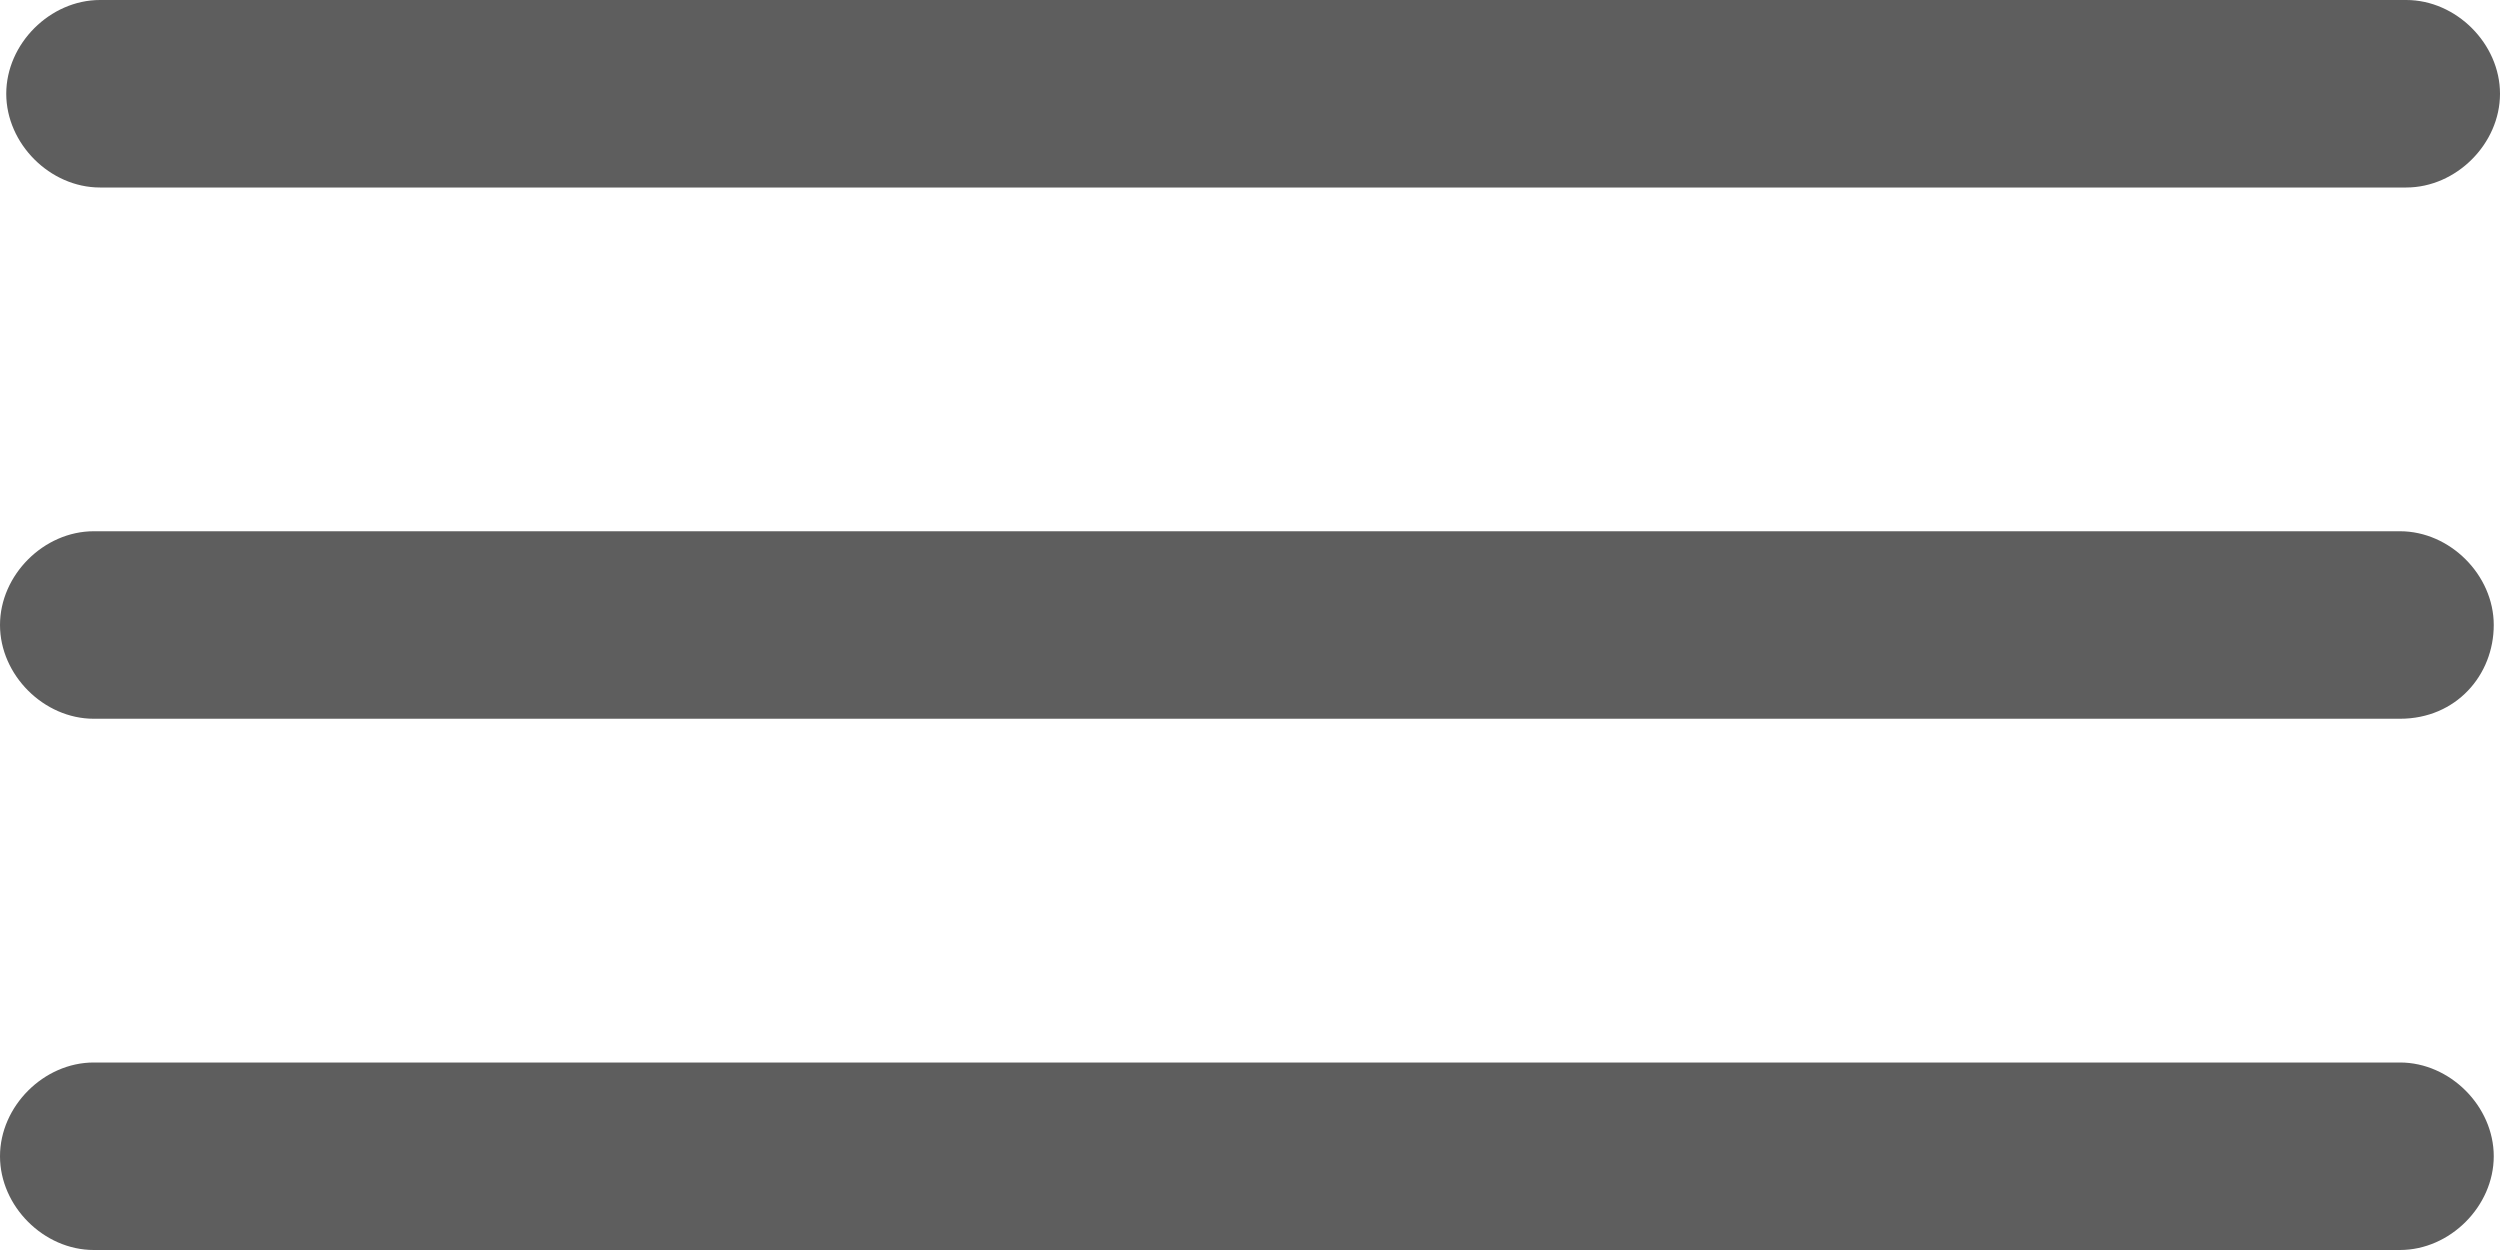
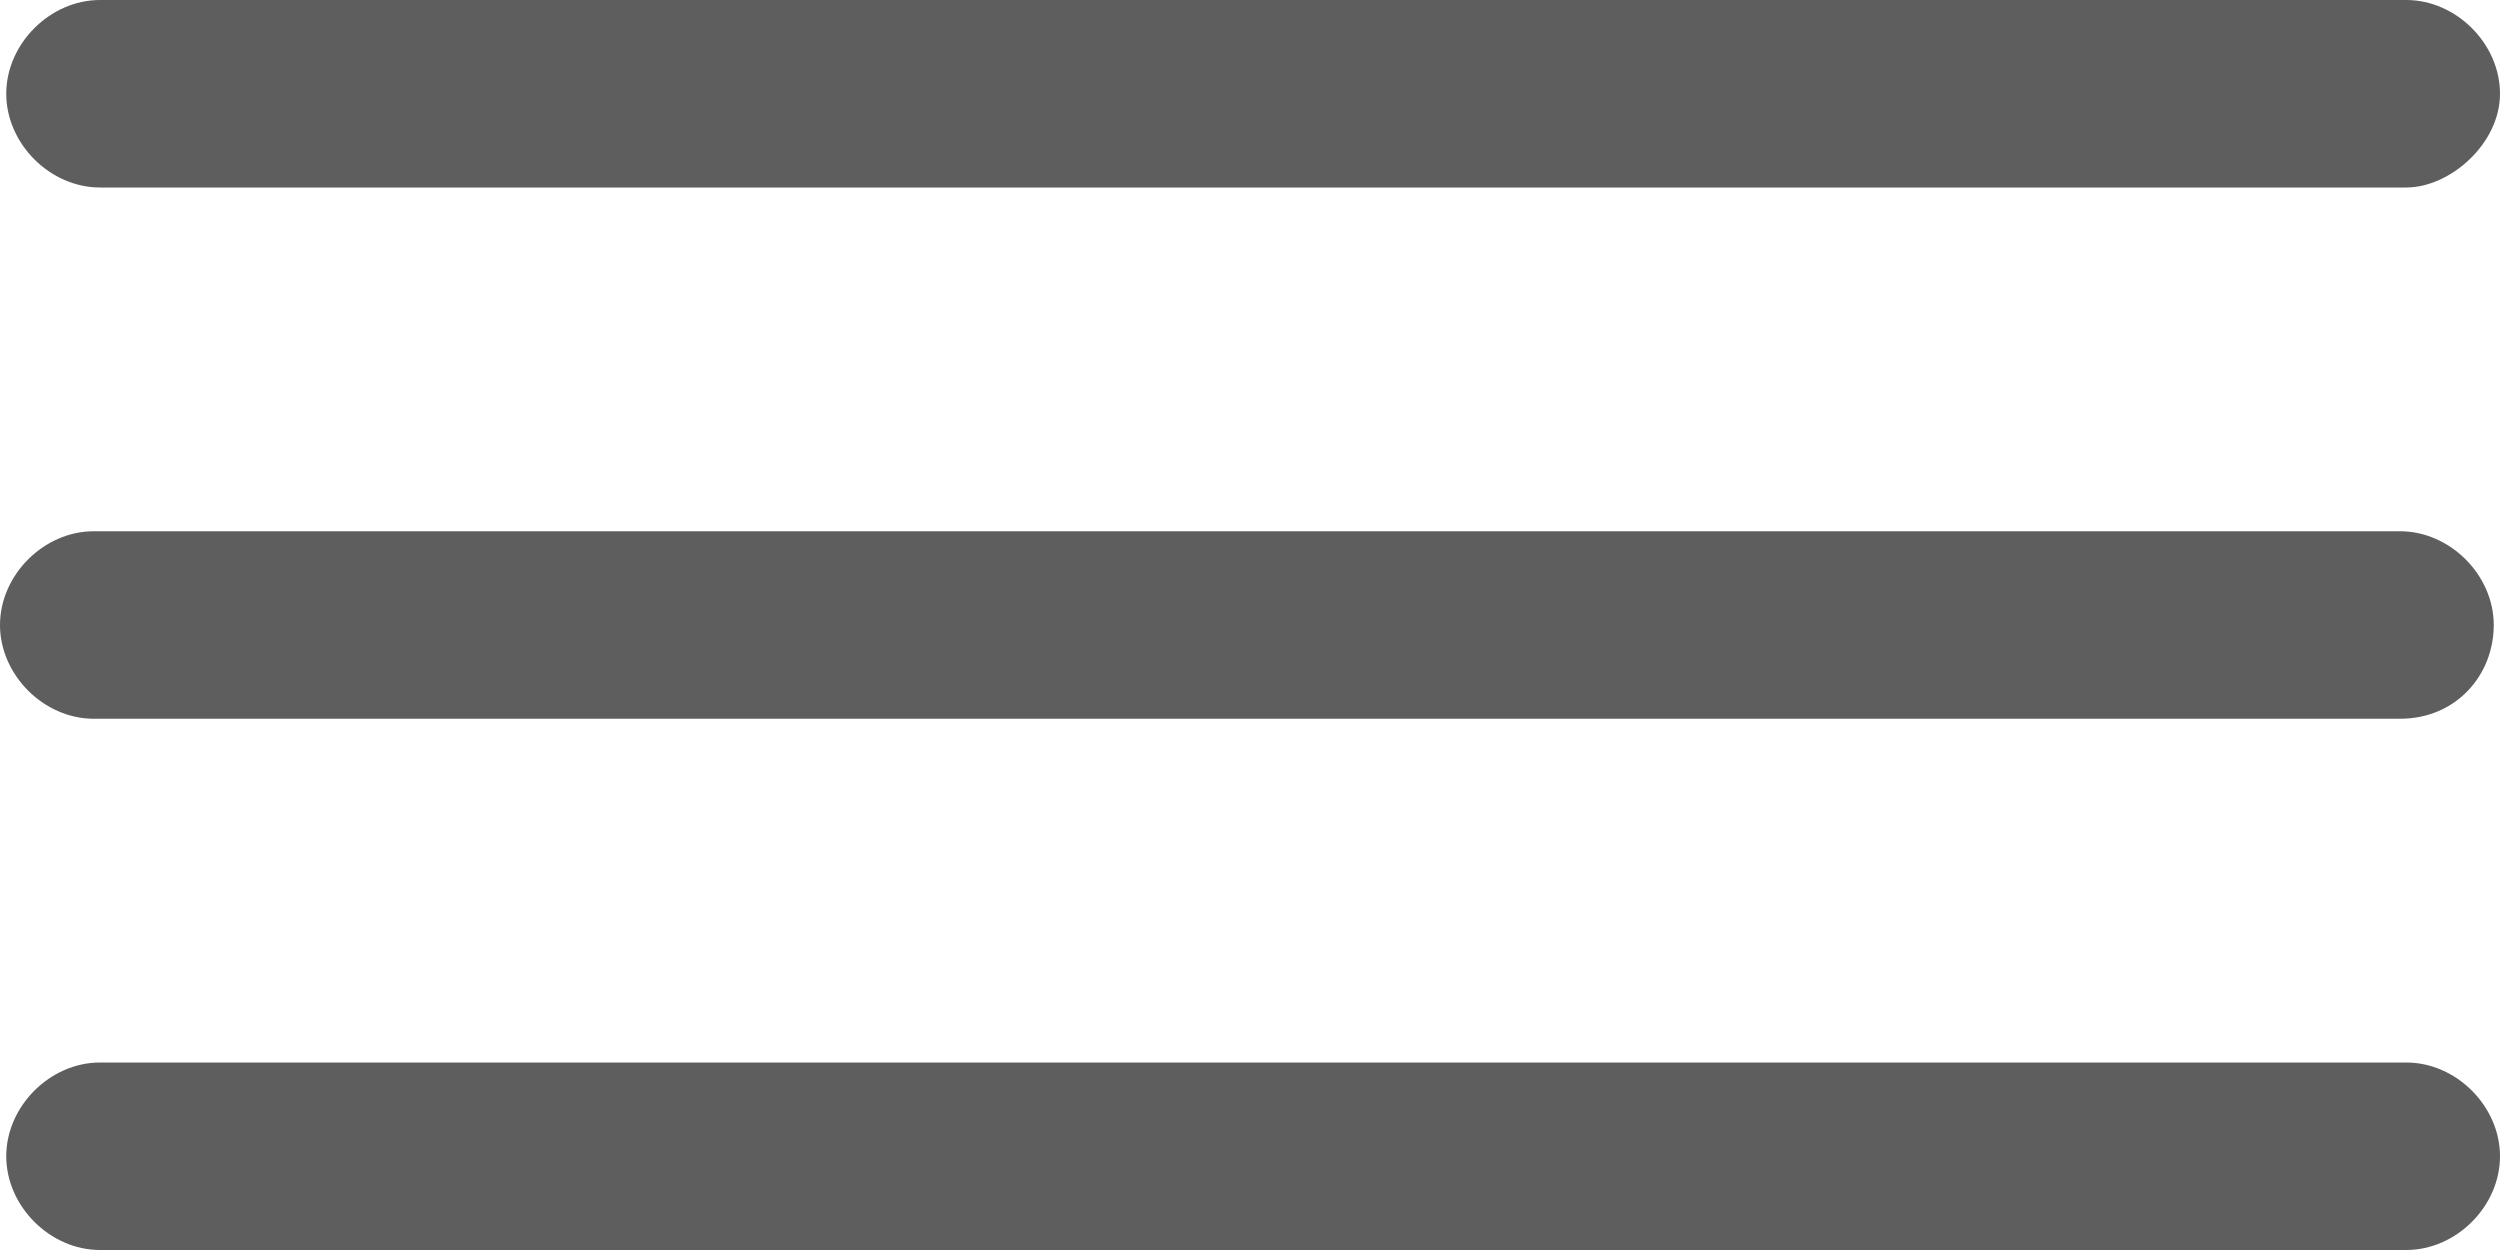
- <svg xmlns="http://www.w3.org/2000/svg" version="1.1" id="Layer_1" x="0px" y="0px" viewBox="-581 387 40 20" style="enable-background:new -581 387 40 20;" xml:space="preserve">
+ <svg xmlns="http://www.w3.org/2000/svg" version="1.1" id="Layer_1" x="0px" y="0px" width="40px" height="20px" viewBox="-24 26 40 20" style="enable-background:new -24 26 40 20;" xml:space="preserve">
  <style type="text/css">
	.st0{fill:#5E5E5E;}
</style>
-   <path class="st0" d="M-542.5,390h-36.9c-0.8,0-1.5-0.7-1.5-1.5s0.7-1.5,1.5-1.5h36.9c0.8,0,1.5,0.7,1.5,1.5S-541.7,390-542.5,390z" />
-   <path class="st0" d="M-542.6,407h-36.9c-0.8,0-1.5-0.7-1.5-1.5s0.7-1.5,1.5-1.5h36.9c0.8,0,1.5,0.7,1.5,1.5S-541.8,407-542.6,407z" />
-   <path class="st0" d="M-542.6,398.5h-36.9c-0.8,0-1.5-0.7-1.5-1.5s0.7-1.5,1.5-1.5h36.9c0.8,0,1.5,0.7,1.5,1.5  S-541.7,398.5-542.6,398.5z" />
+   <path class="st0" d="M14.5,29h-36.9c-0.8,0-1.5-0.7-1.5-1.5s0.7-1.5,1.5-1.5h36.9c0.8,0,1.5,0.7,1.5,1.5S15.2,29,14.5,29z" />
+   <path class="st0" d="M14.5,46h-36.9c-0.8,0-1.5-0.7-1.5-1.5s0.7-1.5,1.5-1.5h36.9c0.8,0,1.5,0.7,1.5,1.5S15.3,46,14.5,46z" />
+   <path class="st0" d="M14.4,37.5h-36.9c-0.8,0-1.5-0.7-1.5-1.5s0.7-1.5,1.5-1.5h36.9c0.8,0,1.5,0.7,1.5,1.5S15.3,37.5,14.4,37.5z" />
</svg>
